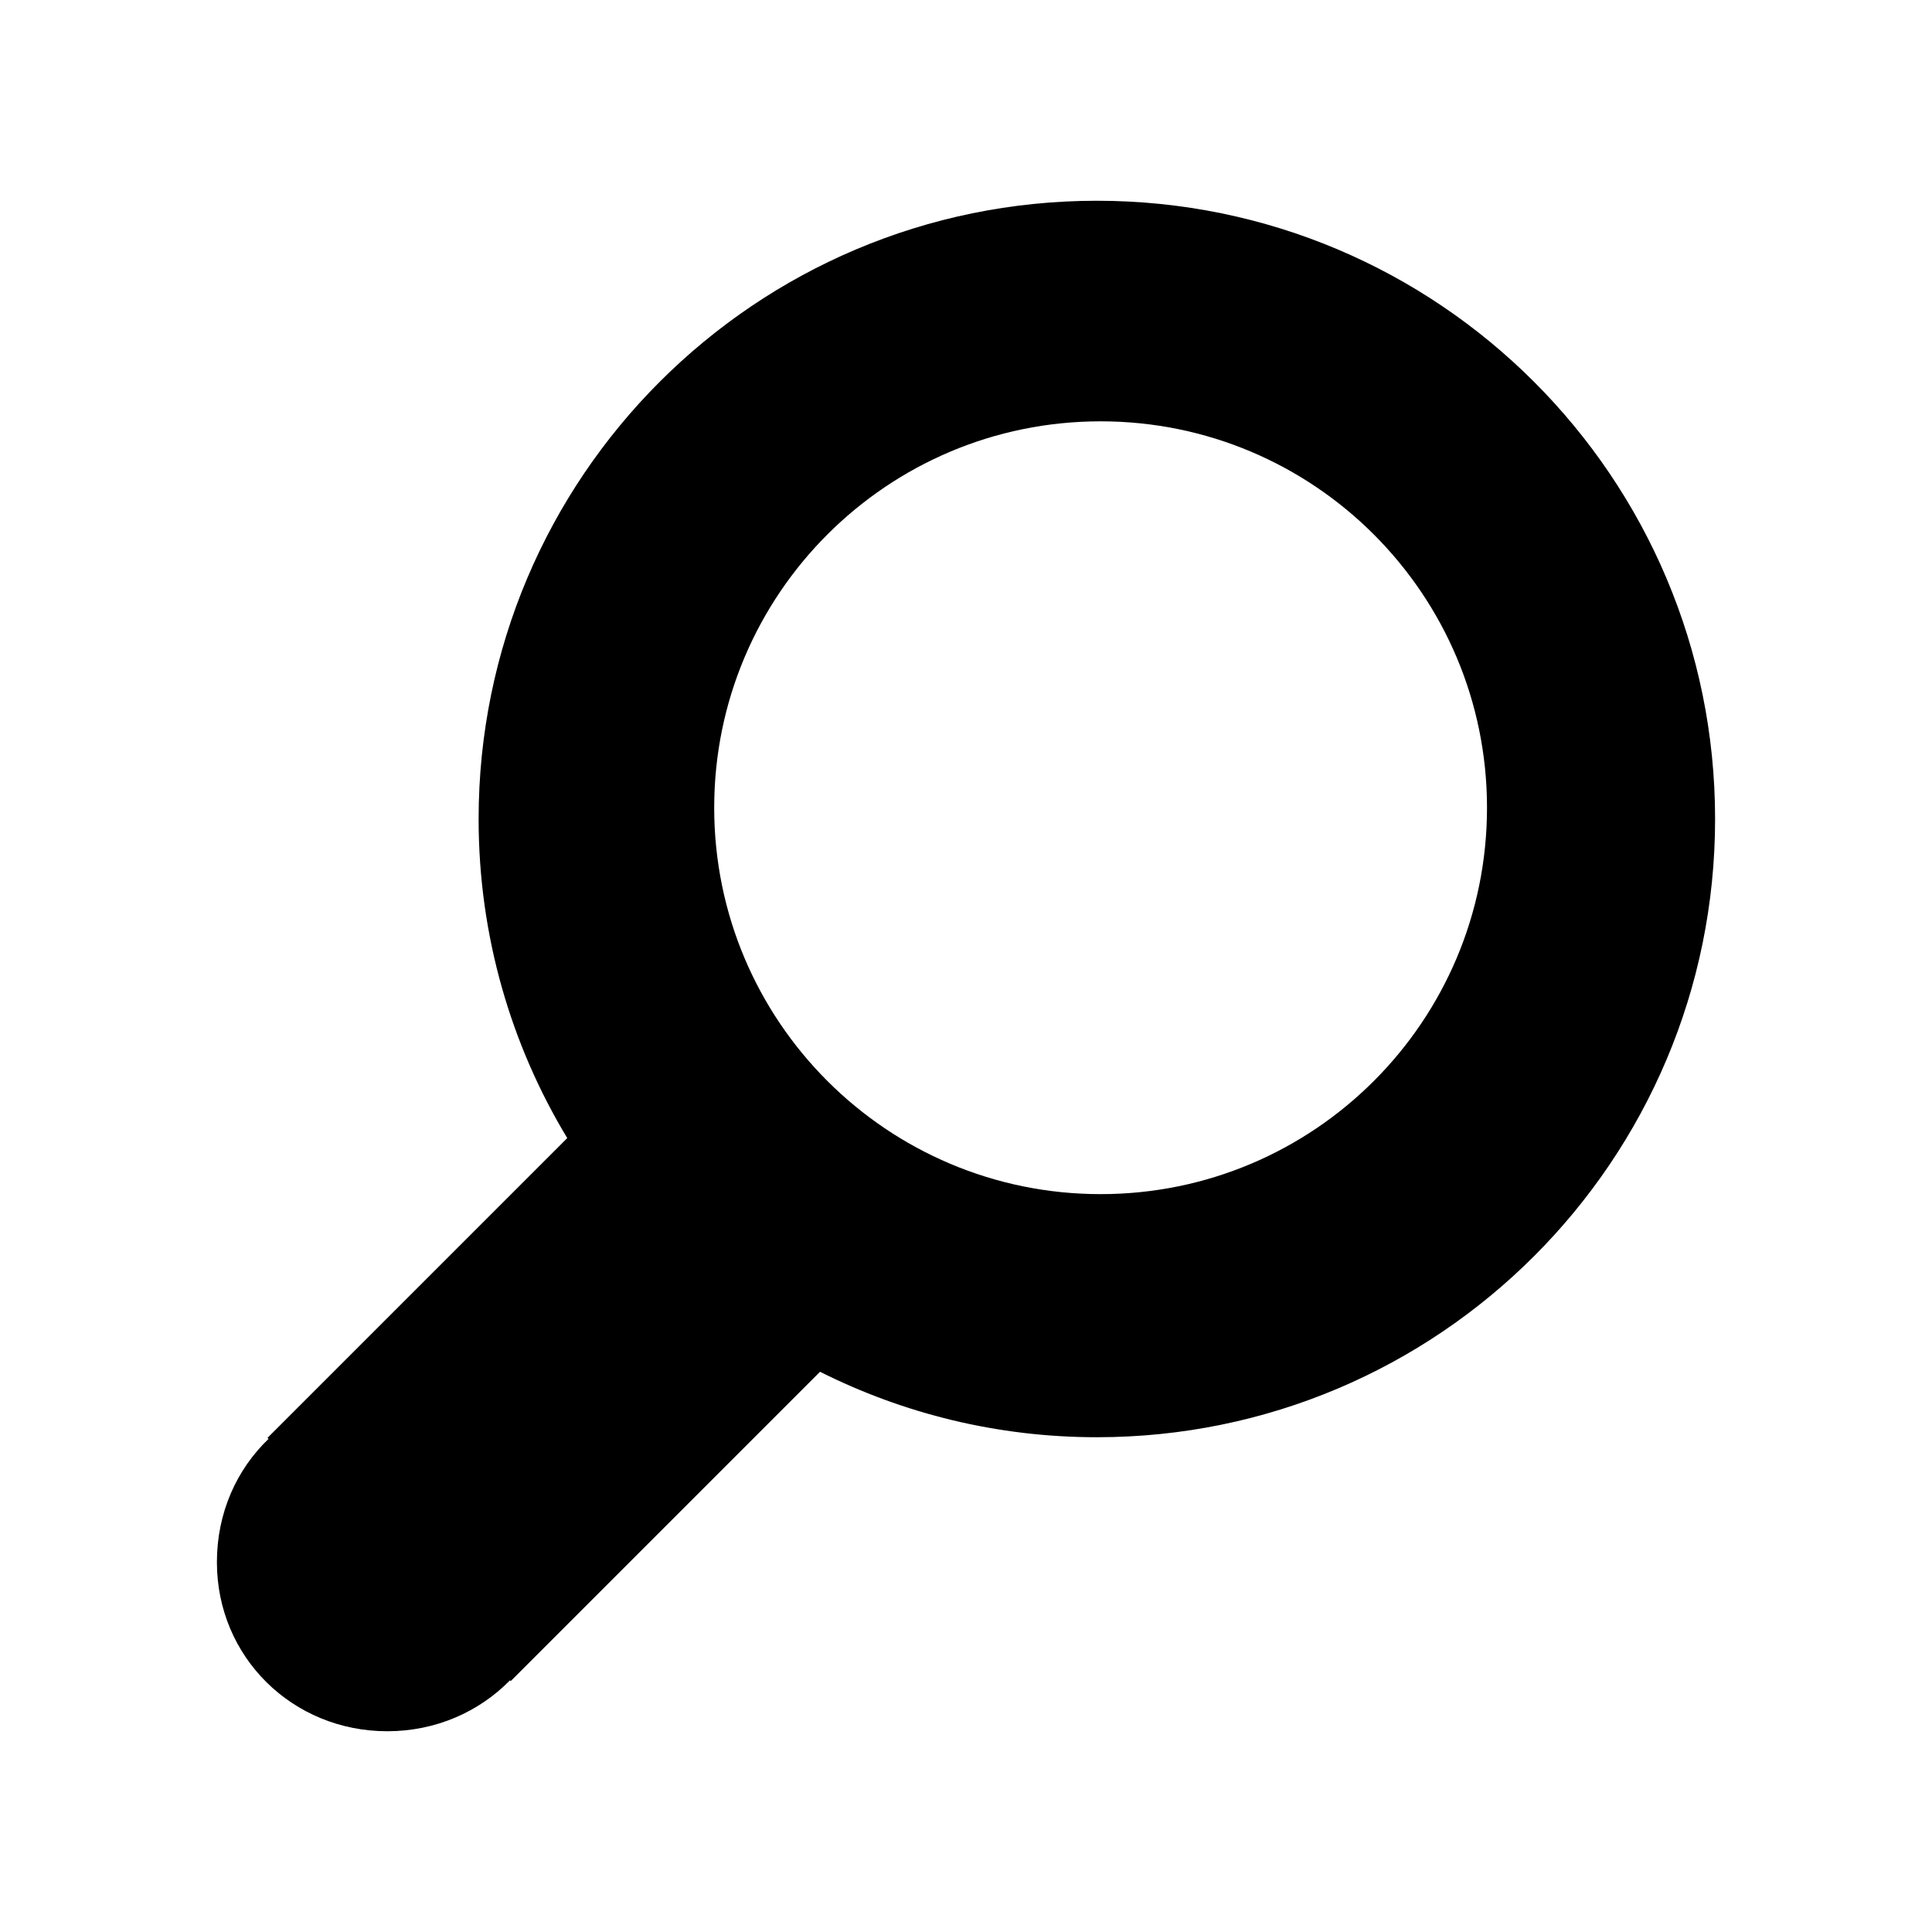
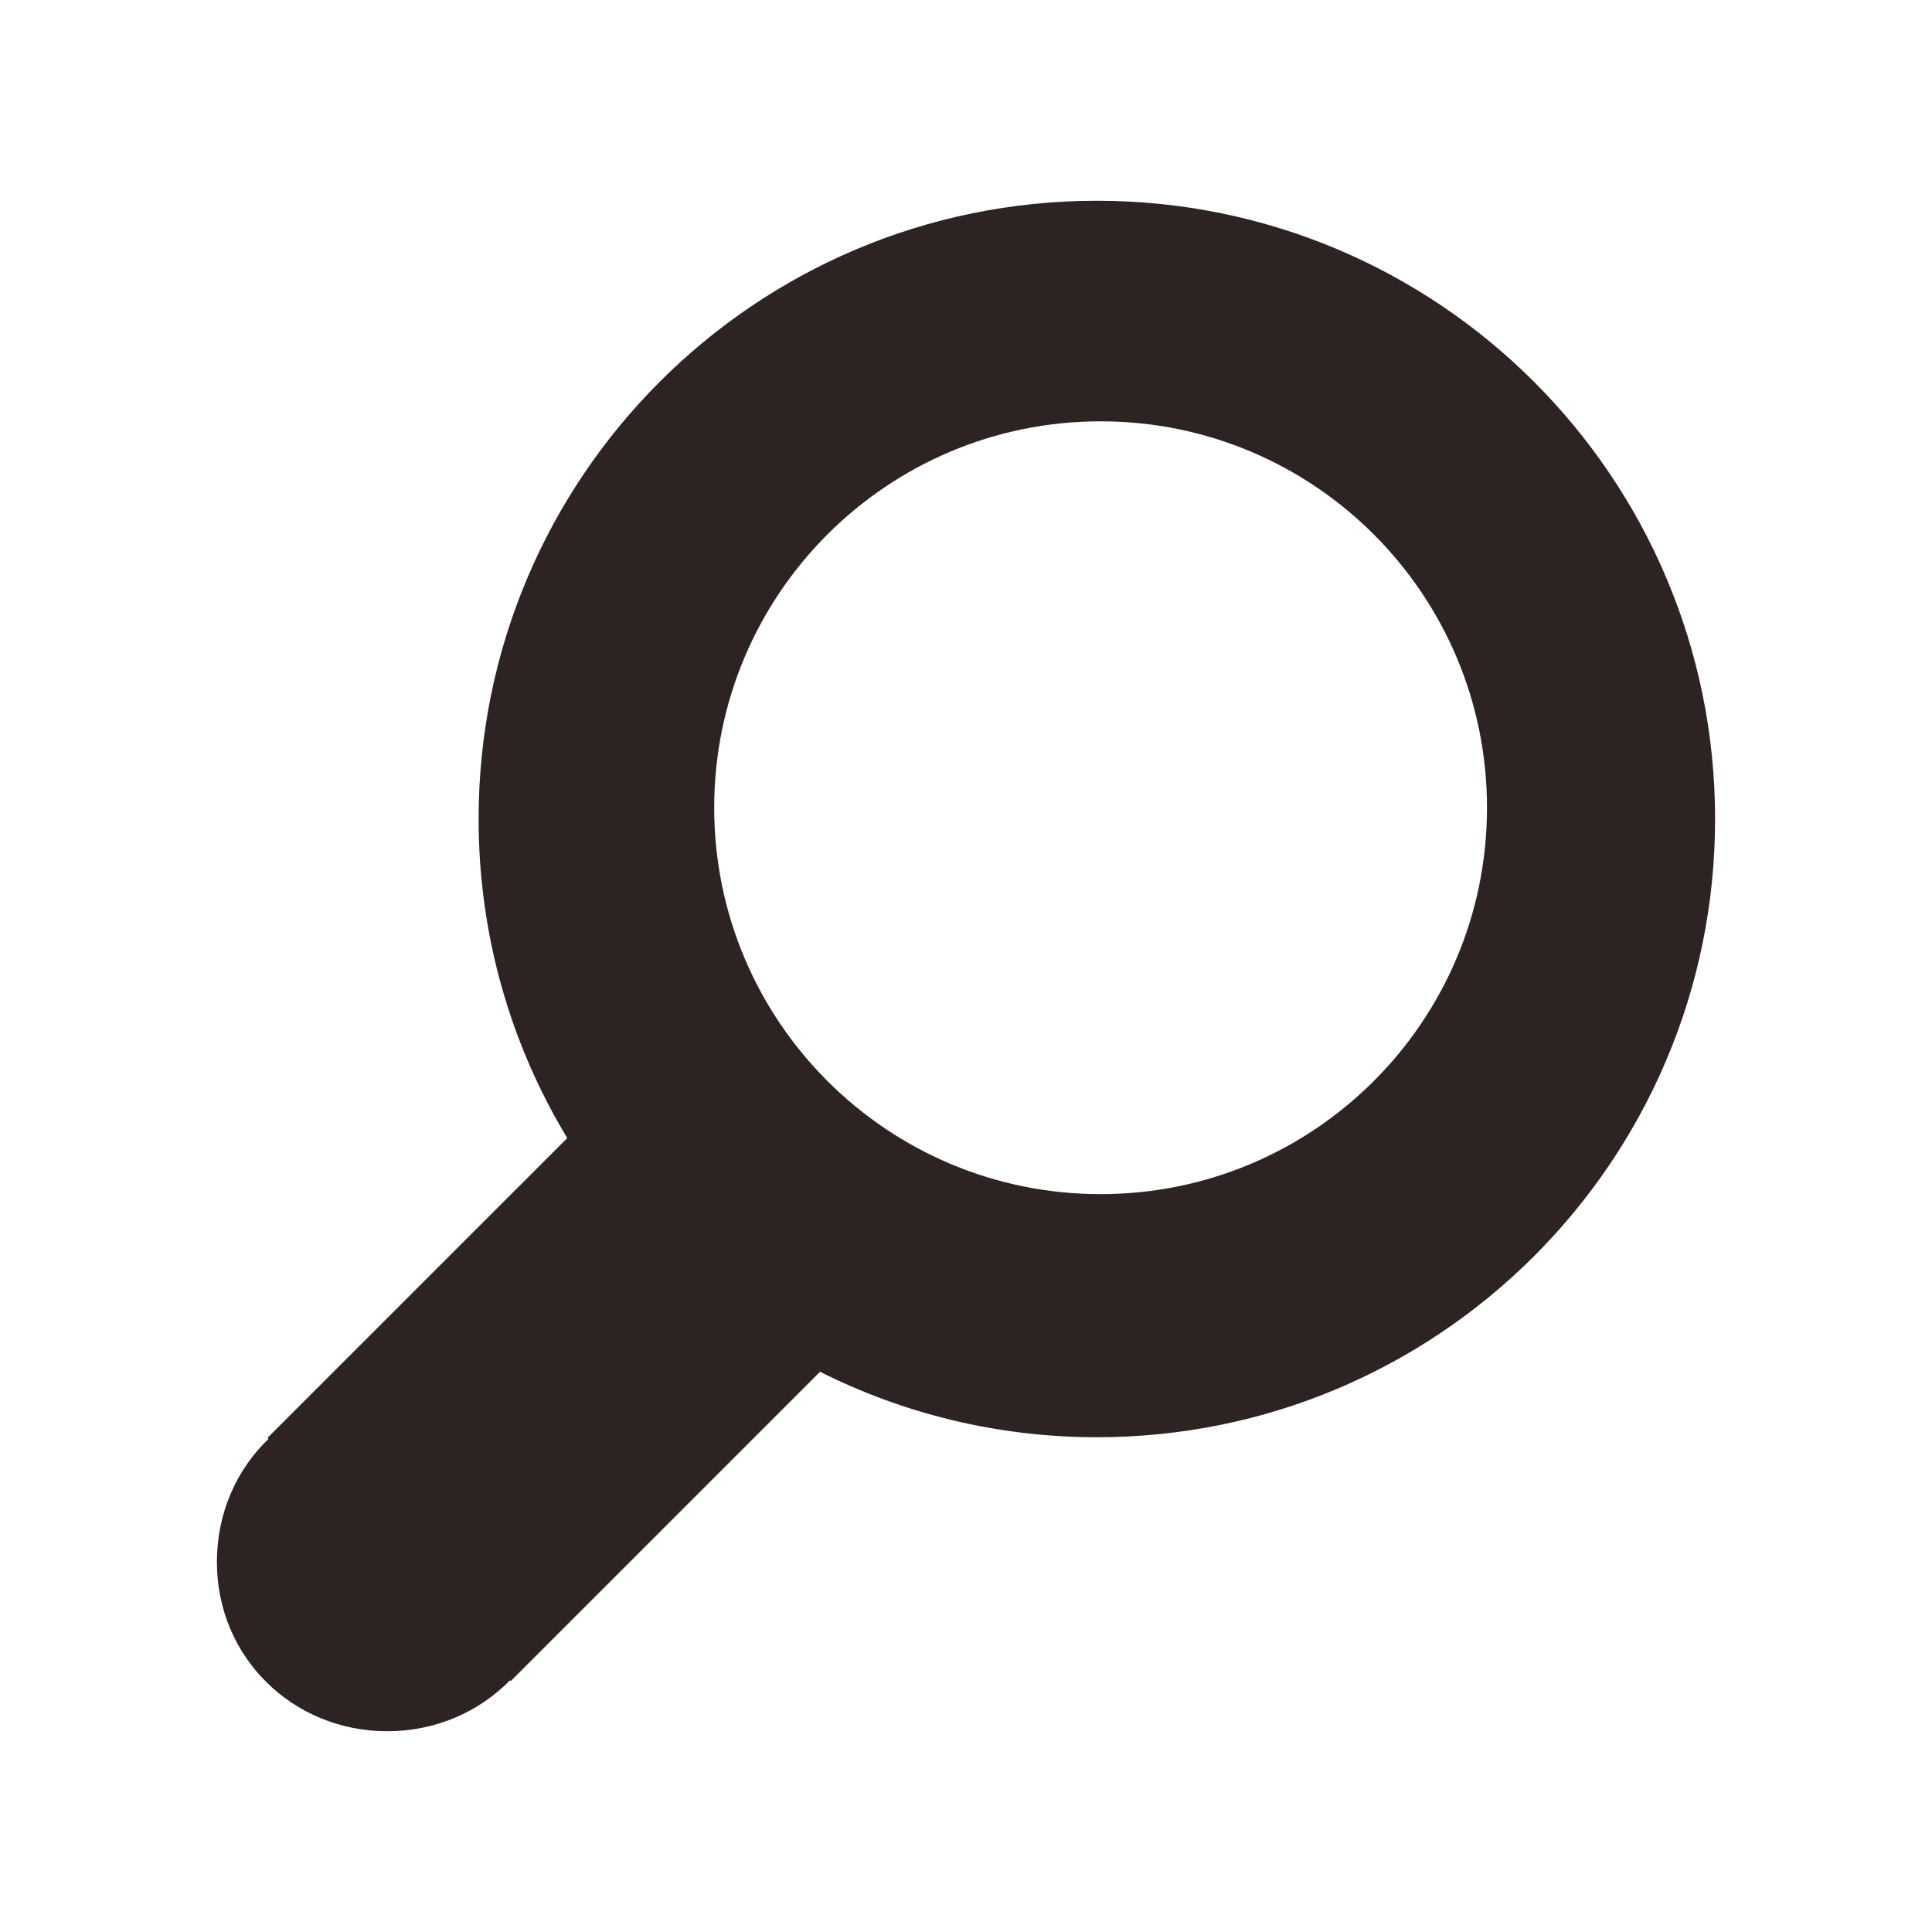
<svg xmlns="http://www.w3.org/2000/svg" fill="#000000" version="1.1" id="Layer_1" width="800px" height="800px" viewBox="0 0 100 100" enable-background="new 0 0 100 100" xml:space="preserve">
  <g>
-     <path d="M56.774,10.391c-17.679,0-32.001,14.329-32.001,32c0,6.044,1.676,11.695,4.588,16.517L13.846,74.423l0.054,0.054   c-1.656,1.585-2.673,3.835-2.673,6.378c-0.001,4.913,3.913,8.755,8.821,8.754c2.507-0.001,4.749-1.004,6.349-2.636l0.039,0.039   l16.008-16.009c4.312,2.163,9.176,3.388,14.33,3.388c17.68,0,31.999-14.327,31.999-32C88.773,24.72,74.453,10.391,56.774,10.391z    M56.968,61.808c-11.05,0-20.001-8.954-20.001-20c0-11.044,8.951-20,20.001-20c11.05,0,19.999,8.955,19.999,20   C76.968,52.854,68.018,61.808,56.968,61.808z" />
+     <path d="M56.774,10.391c-17.679,0-32.001,14.329-32.001,32c0,6.044,1.676,11.695,4.588,16.517L13.846,74.423l0.054,0.054   c-1.656,1.585-2.673,3.835-2.673,6.378c-0.001,4.913,3.913,8.755,8.821,8.754c2.507-0.001,4.749-1.004,6.349-2.636l0.039,0.039   l16.008-16.009c4.312,2.163,9.176,3.388,14.33,3.388c17.68,0,31.999-14.327,31.999-32C88.773,24.72,74.453,10.391,56.774,10.391z    M56.968,61.808c-11.05,0-20.001-8.954-20.001-20c0-11.044,8.951-20,20.001-20c11.05,0,19.999,8.955,19.999,20   C76.968,52.854,68.018,61.808,56.968,61.808z" fill="rgba(22, 12, 10, 0.9)" />
  </g>
</svg>
